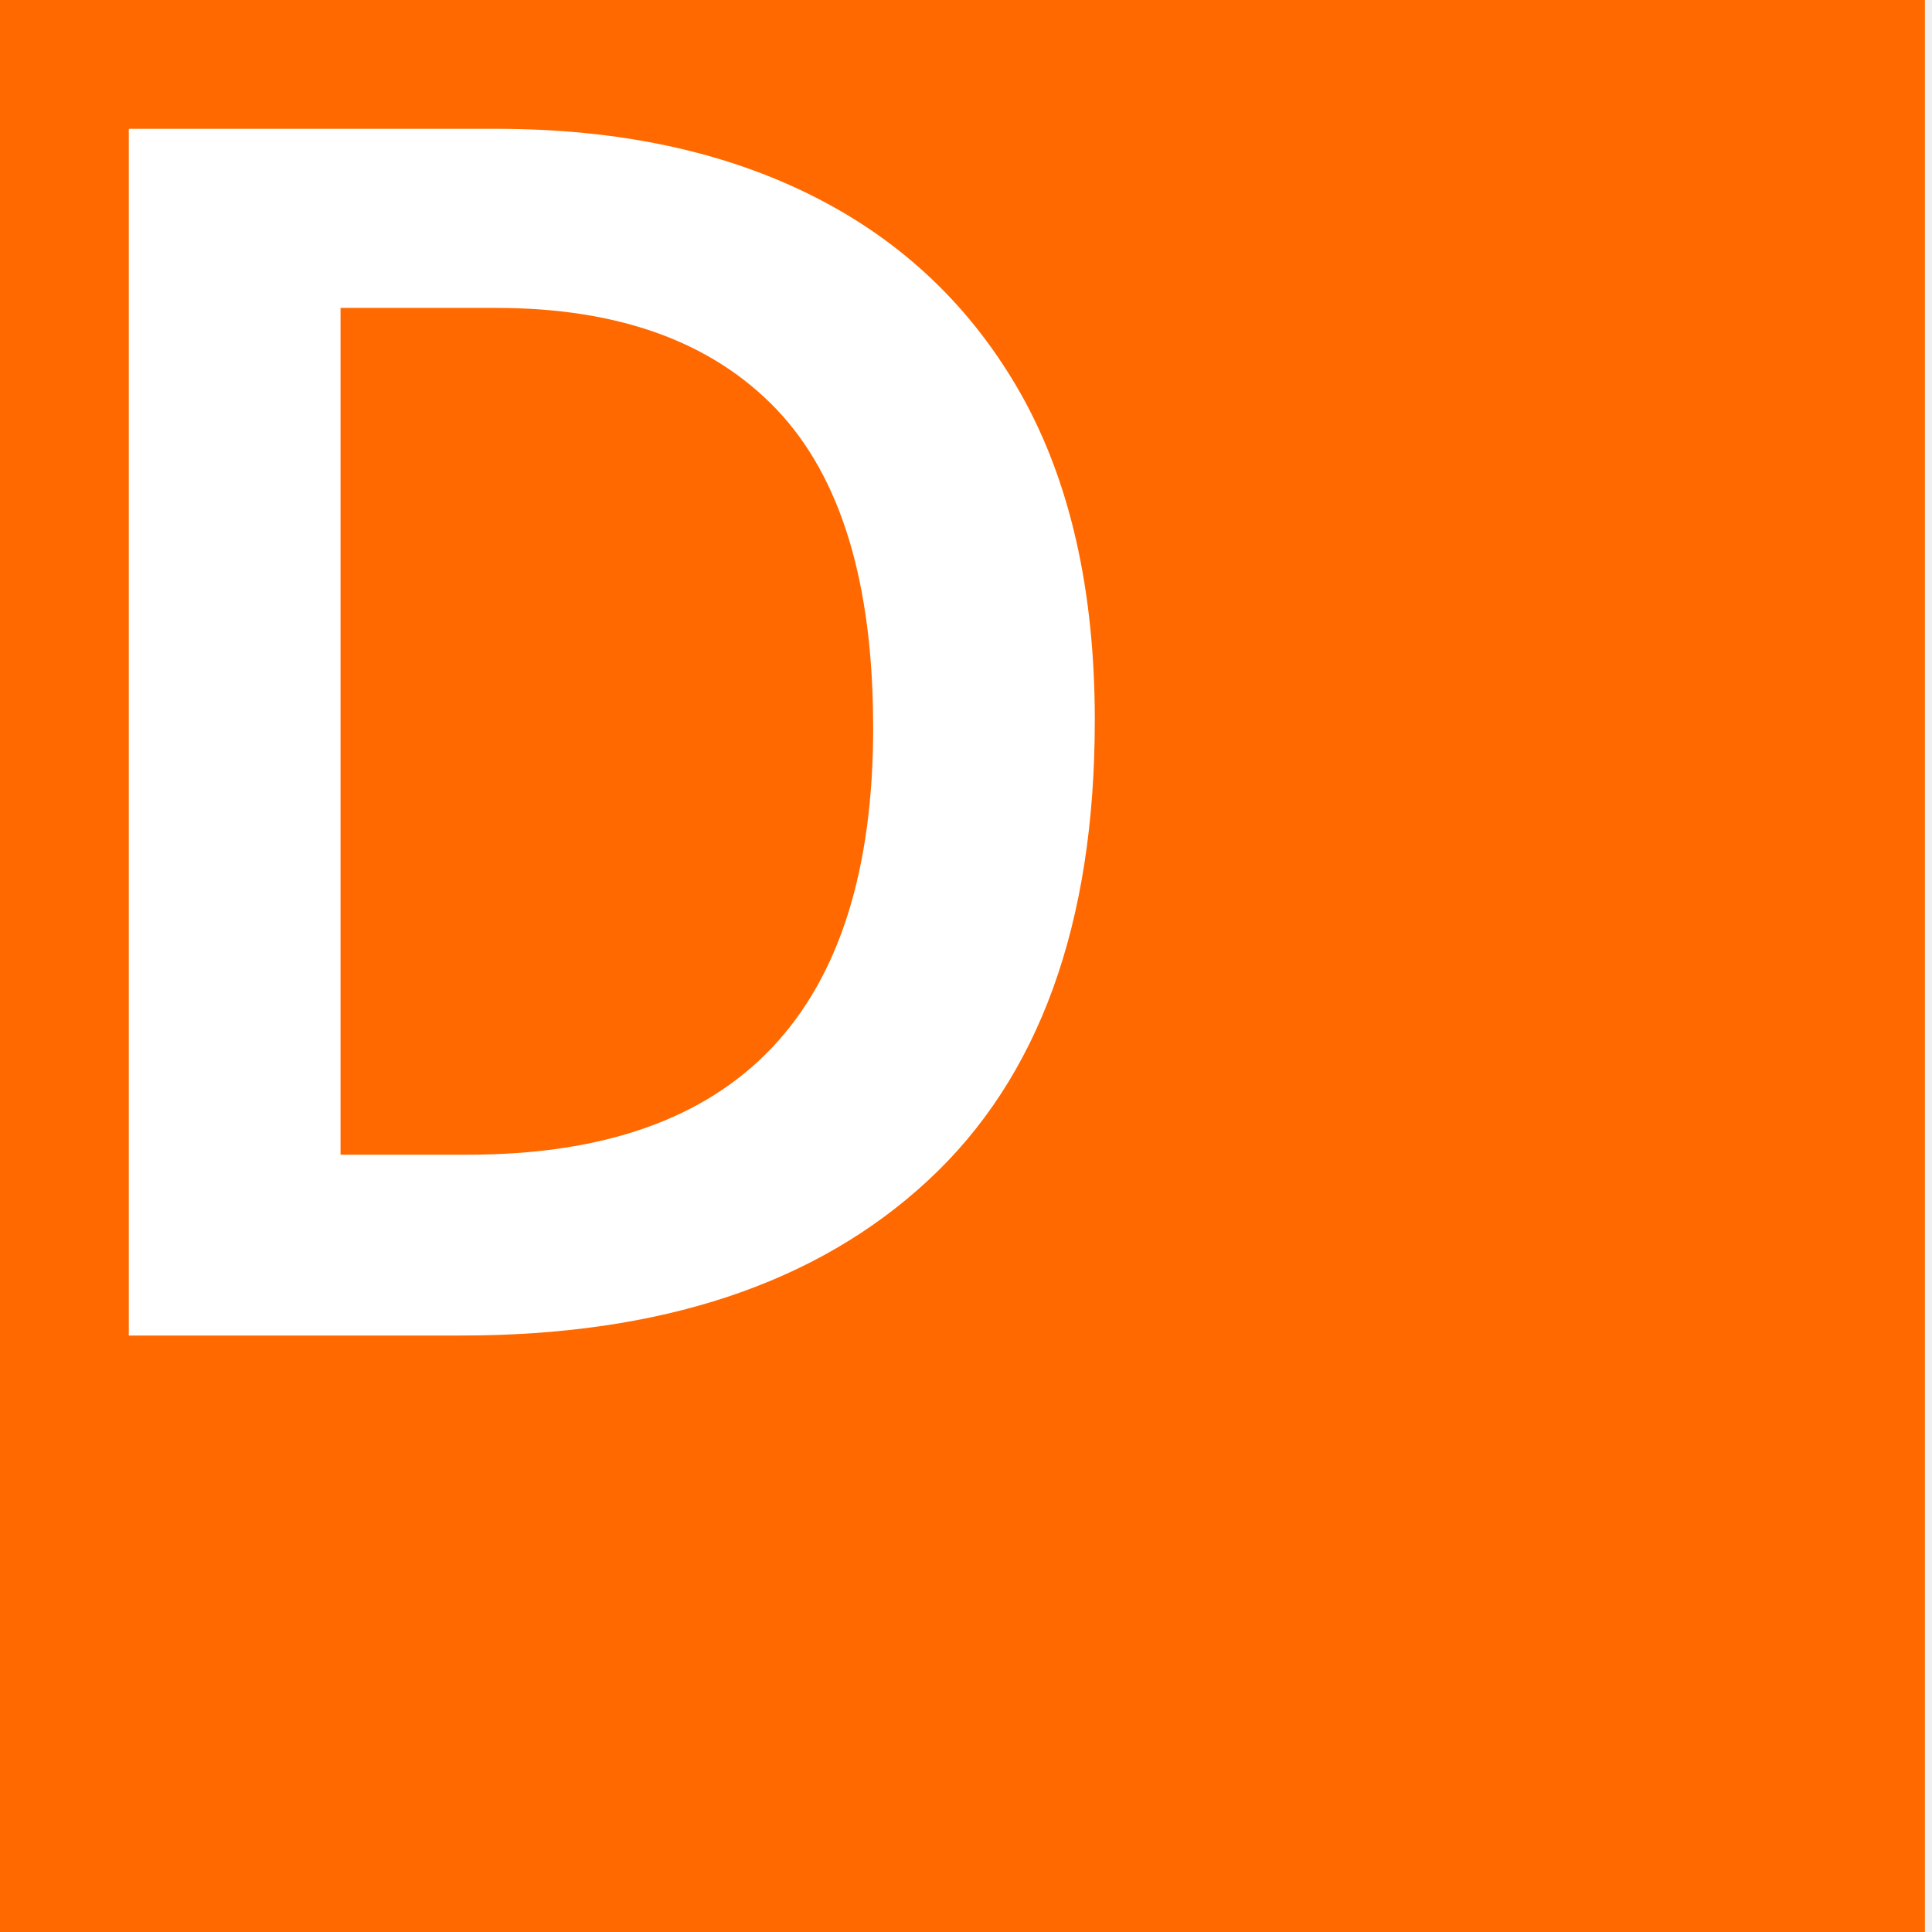
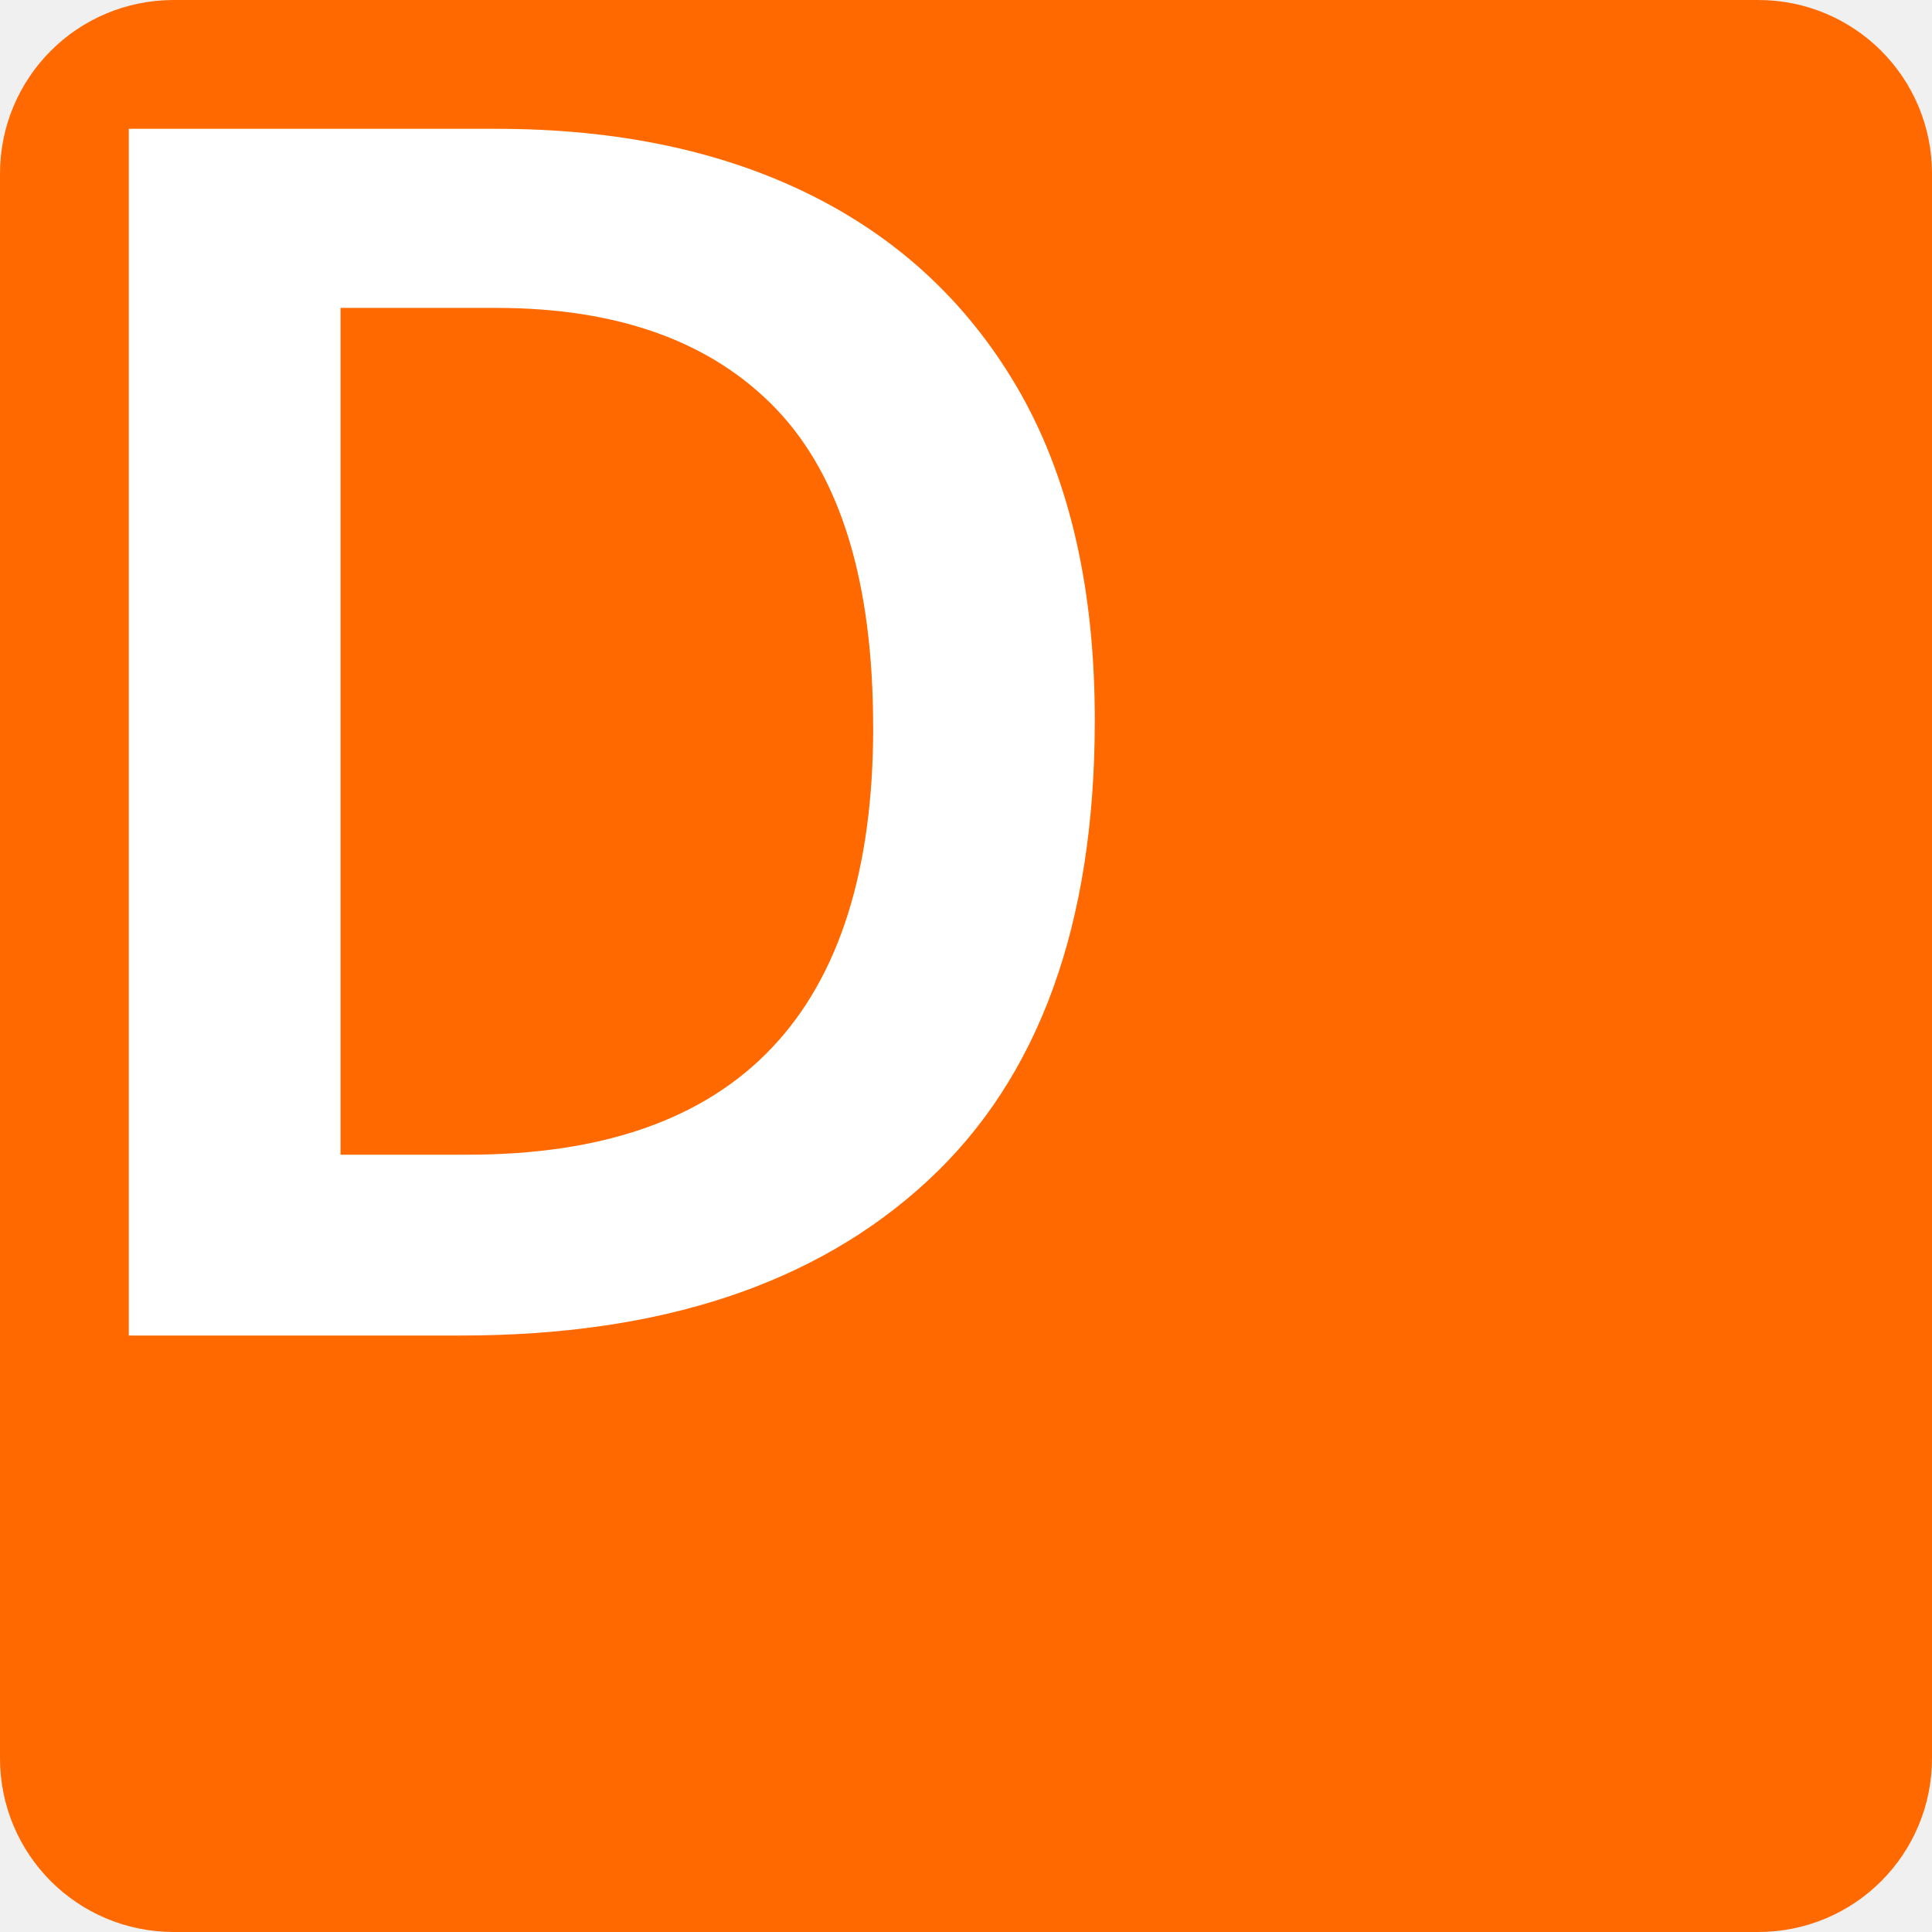
<svg xmlns="http://www.w3.org/2000/svg" width="30mm" height="30mm" viewBox="0 0 30 30" version="1.1" id="svg1" xml:space="preserve">
  <defs id="defs1">
    <rect x="27.751" y="25.05" width="64.099" height="59.678" id="rect5" />
    <rect x="-0.246" y="0" width="60.66" height="60.415" id="rect4" />
    <rect x="-0.347" y="0.174" width="60.78" height="59.999" id="rect3" />
    <rect x="0" y="-0.087" width="60.52" height="60.433" id="rect1" />
  </defs>
-   <rect style="fill:#ff6900;fill-opacity:1;stroke-width:0.493" id="rect2" width="30.186" height="30.213" x="-0.296" y="-0.124" />
+   <path style="fill:#ff6900;fill-opacity:1;stroke-width:0.488" id="rect2" width="30" height="30" x="0" y="0" d="M 2.7,0 H 27.3 C 28.796,0 30,1.204 30,2.7 V 27.3 C 30,28.796 28.796,30 27.3,30 H 2.7 C 1.204,30 0,28.796 0,27.3 V 2.7 C 0,1.204 1.204,0 2.7,0 Z" rx="2.7" />
  <text xml:space="preserve" transform="scale(0.2645833)" id="text5" style="font-style:normal;font-variant:normal;font-weight:normal;font-stretch:normal;font-size:53.333px;line-height:0.9;font-family:'Javanese Text';-inkscape-font-specification:'Javanese Text, Normal';font-variant-ligatures:normal;font-variant-caps:normal;font-variant-numeric:normal;font-variant-east-asian:normal;text-align:center;letter-spacing:-3.46px;writing-mode:lr-tb;direction:ltr;white-space:pre;shape-inside:url(#rect5);display:inline;fill:#ffffff;fill-opacity:1" x="-34.271" y="0" />
  <path d="m 17,11.185 q 0,4.75 -2.594,7.149 -2.594,2.404 -7.243,2.404 H 2 V 2 H 7.702 Q 10.553,2 12.634,3.05 14.714,4.099 15.86,6.131 17,8.167 17,11.185 m -3.442,0.105 q 0,-3.359 -1.5,-4.934 -1.505,-1.575 -4.356,-1.575 H 5.288 V 17.93 h 1.978 q 6.293,0 6.293,-6.639 z" id="path1" style="fill:#ffffff;stroke-width:0.519" />
</svg>
